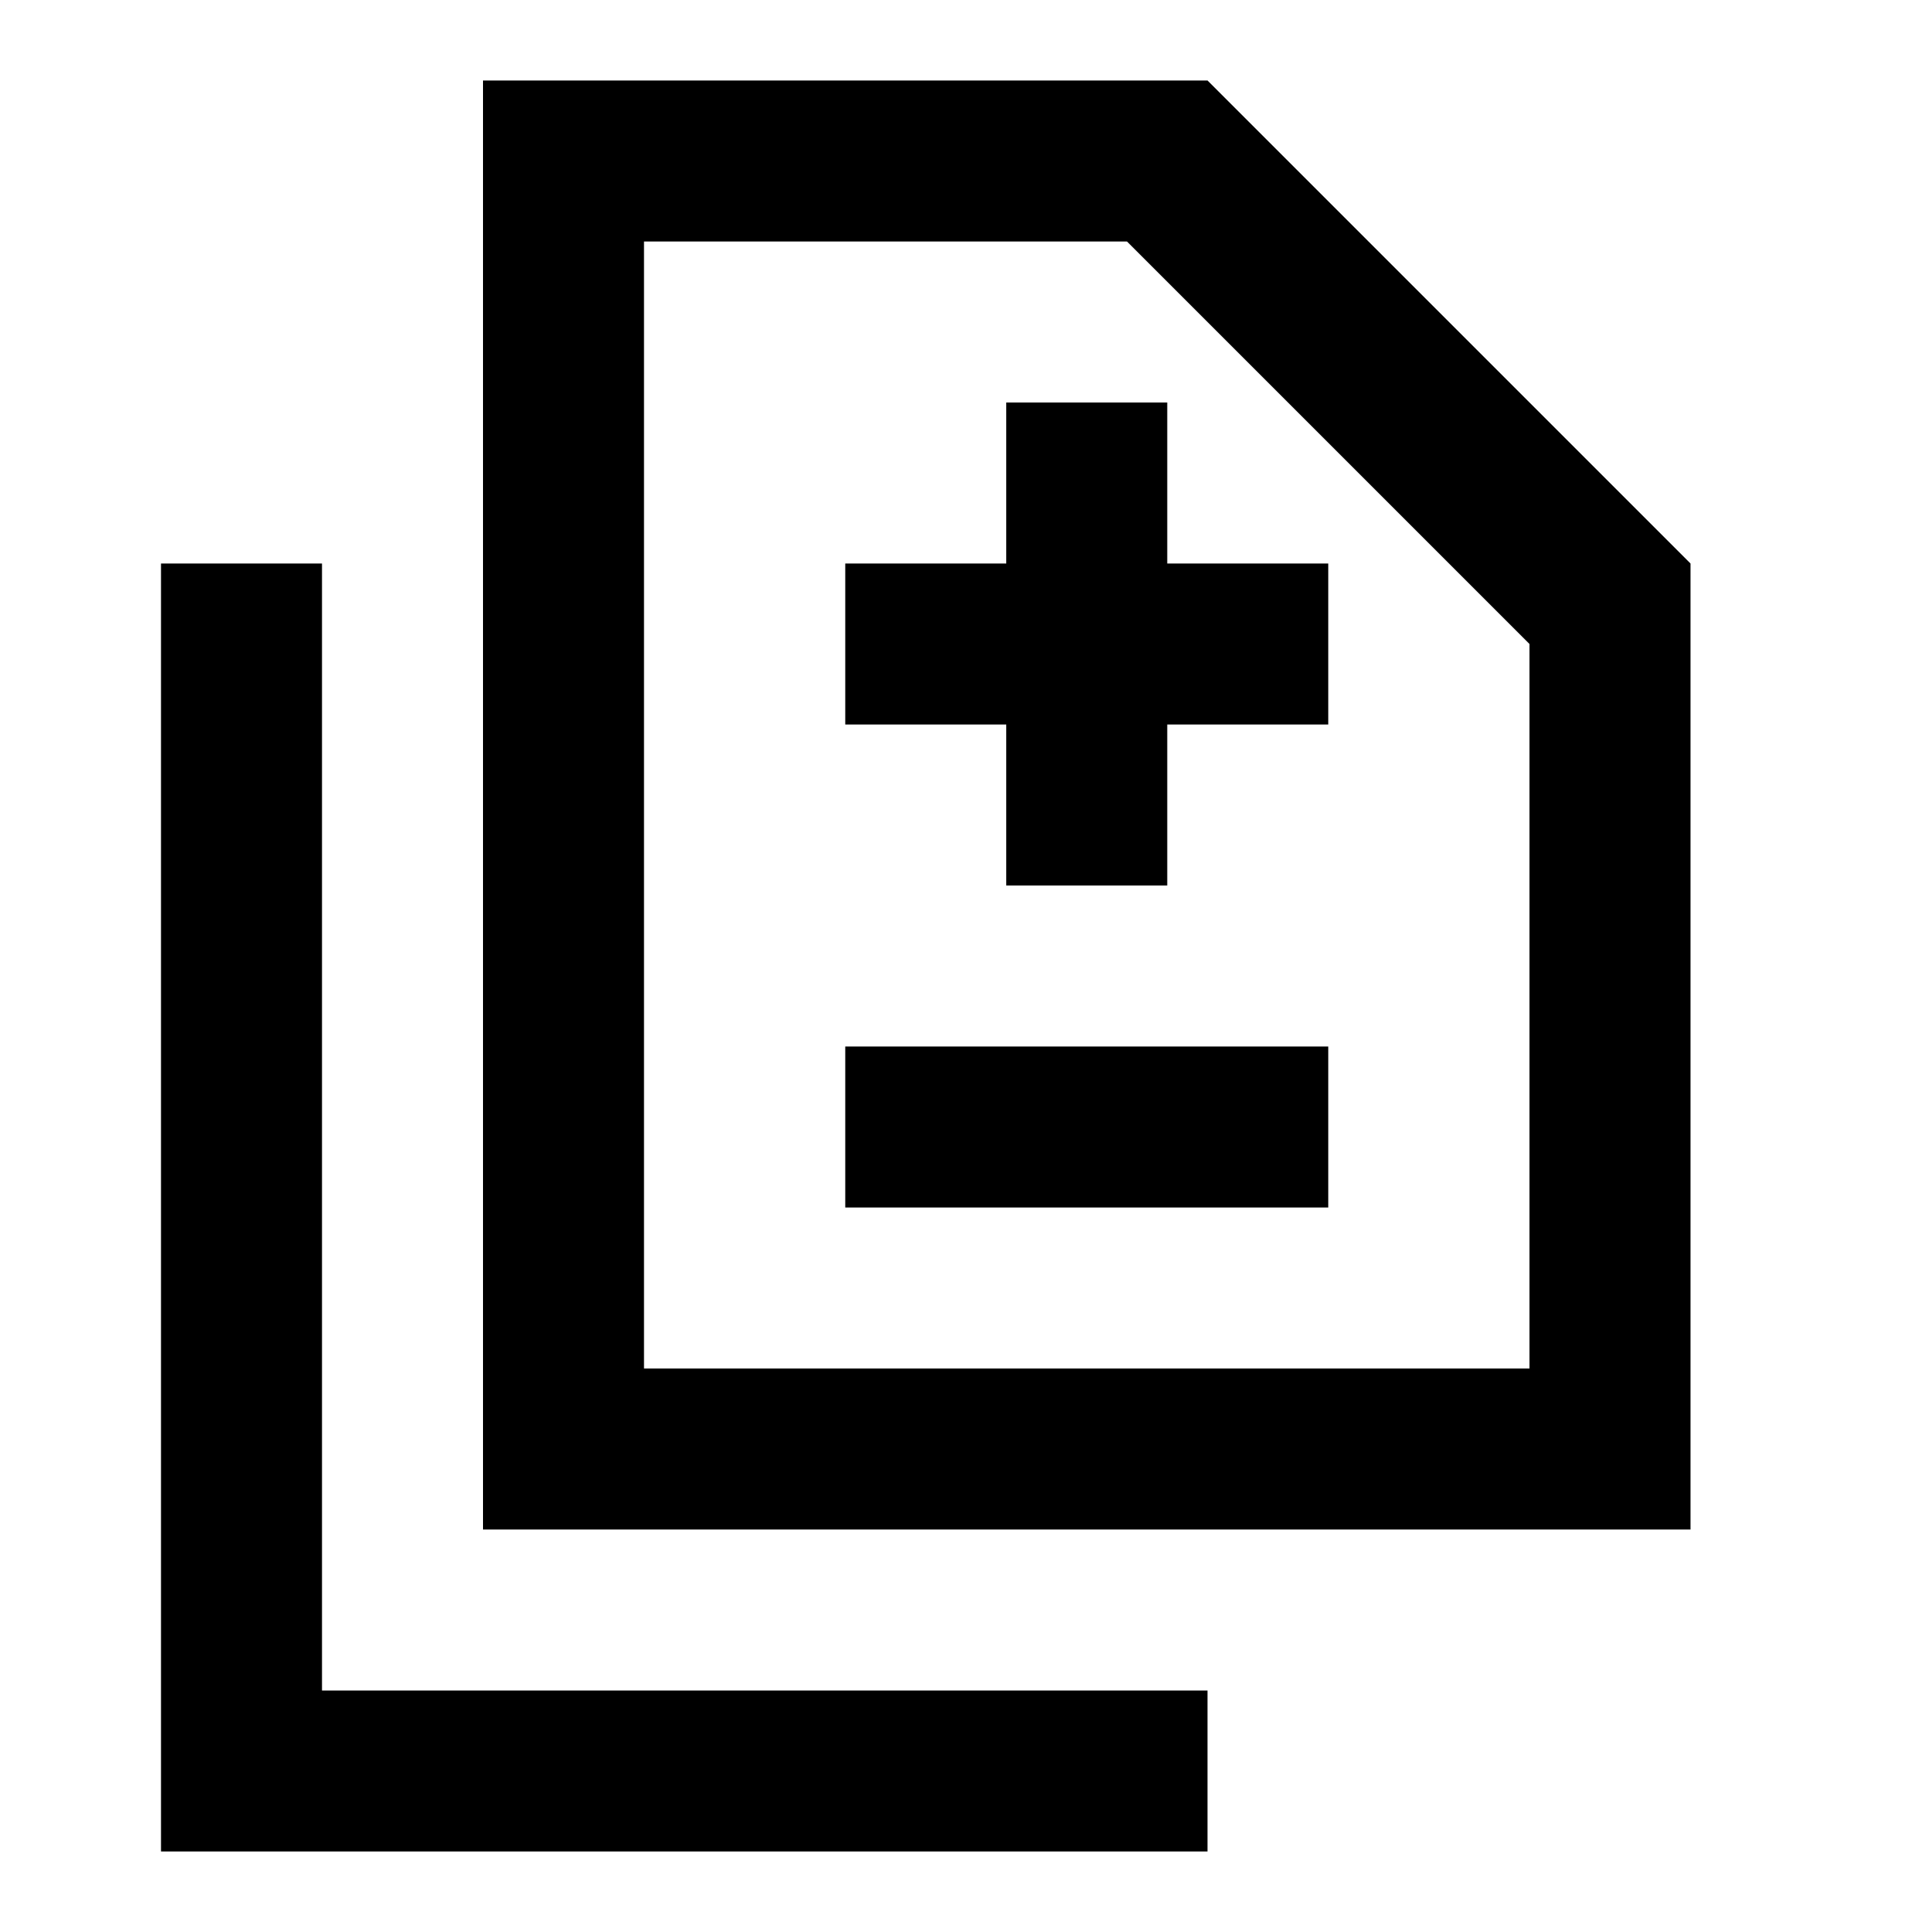
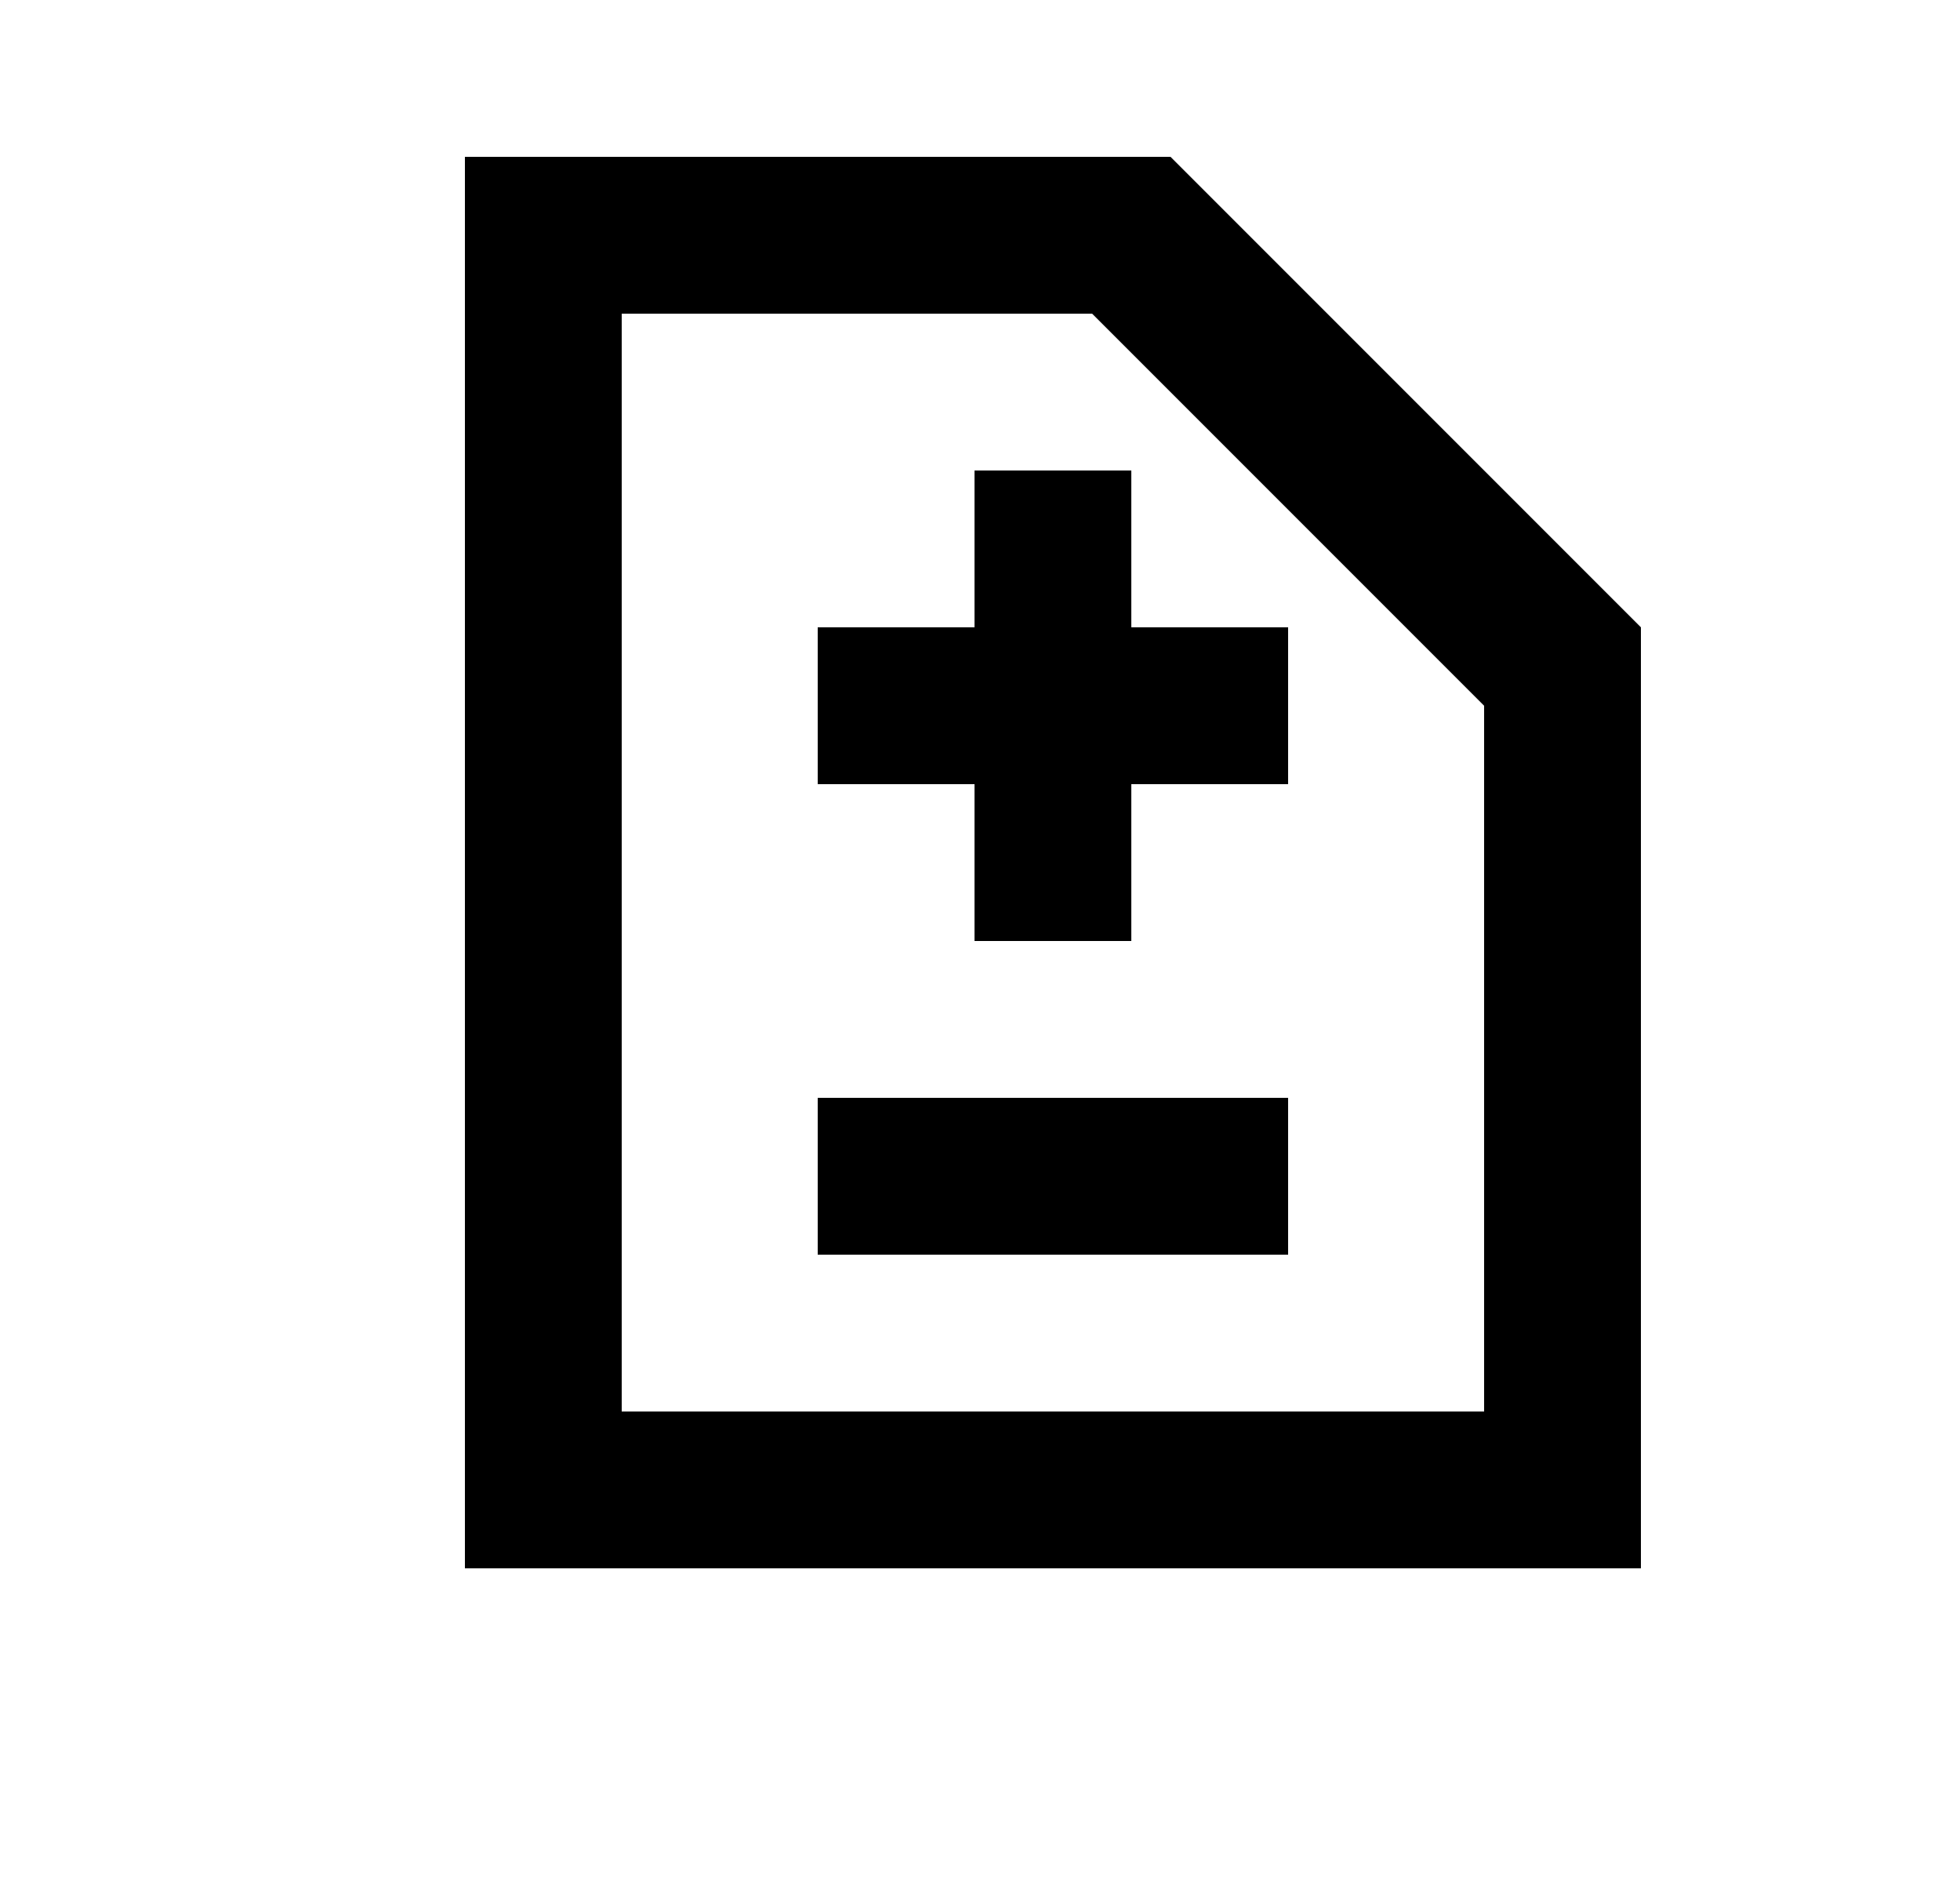
- <svg xmlns="http://www.w3.org/2000/svg" width="24" height="24" fill="currentColor" viewBox="0 0 24 24">
-   <mask id="a" width="24" height="24" x="0" y="0" maskUnits="userSpaceOnUse" style="mask-type:alpha">
-     <path d="M0 0h24v24H0z" />
+ <svg xmlns="http://www.w3.org/2000/svg" width="25" height="24" viewBox="0 0 25 24" fill="none">
+   <mask id="mask0_318_257" style="mask-type:alpha" maskUnits="userSpaceOnUse" x="0" y="0" width="25" height="24">
+     <rect x="0.93" width="24" height="24" fill="#D9D9D9" />
  </mask>
-   <g mask="url(#a)">
-     <path d="M12.5 11h2V9h2V7h-2V5h-2v2h-2v2h2v2Zm-2 4h6v-2h-6v2ZM6 19V1h9l6 6v12H6Zm2-2h11V8l-5-5H8v14Zm-6 6V7h2v14h11v2H2Z" />
+   <g mask="url(#mask0_318_257)">
+     <path d="M12.43 12H14.43V10H16.43V8H14.43V6H12.43V8H10.43V10H12.43V12ZM10.43 16H16.43V14H10.43V16ZM5.93 20V2H14.93L20.93 8V20H5.93ZM7.93 18H18.93V9L13.93 4H7.93V18Z" fill="black" />
  </g>
</svg>
